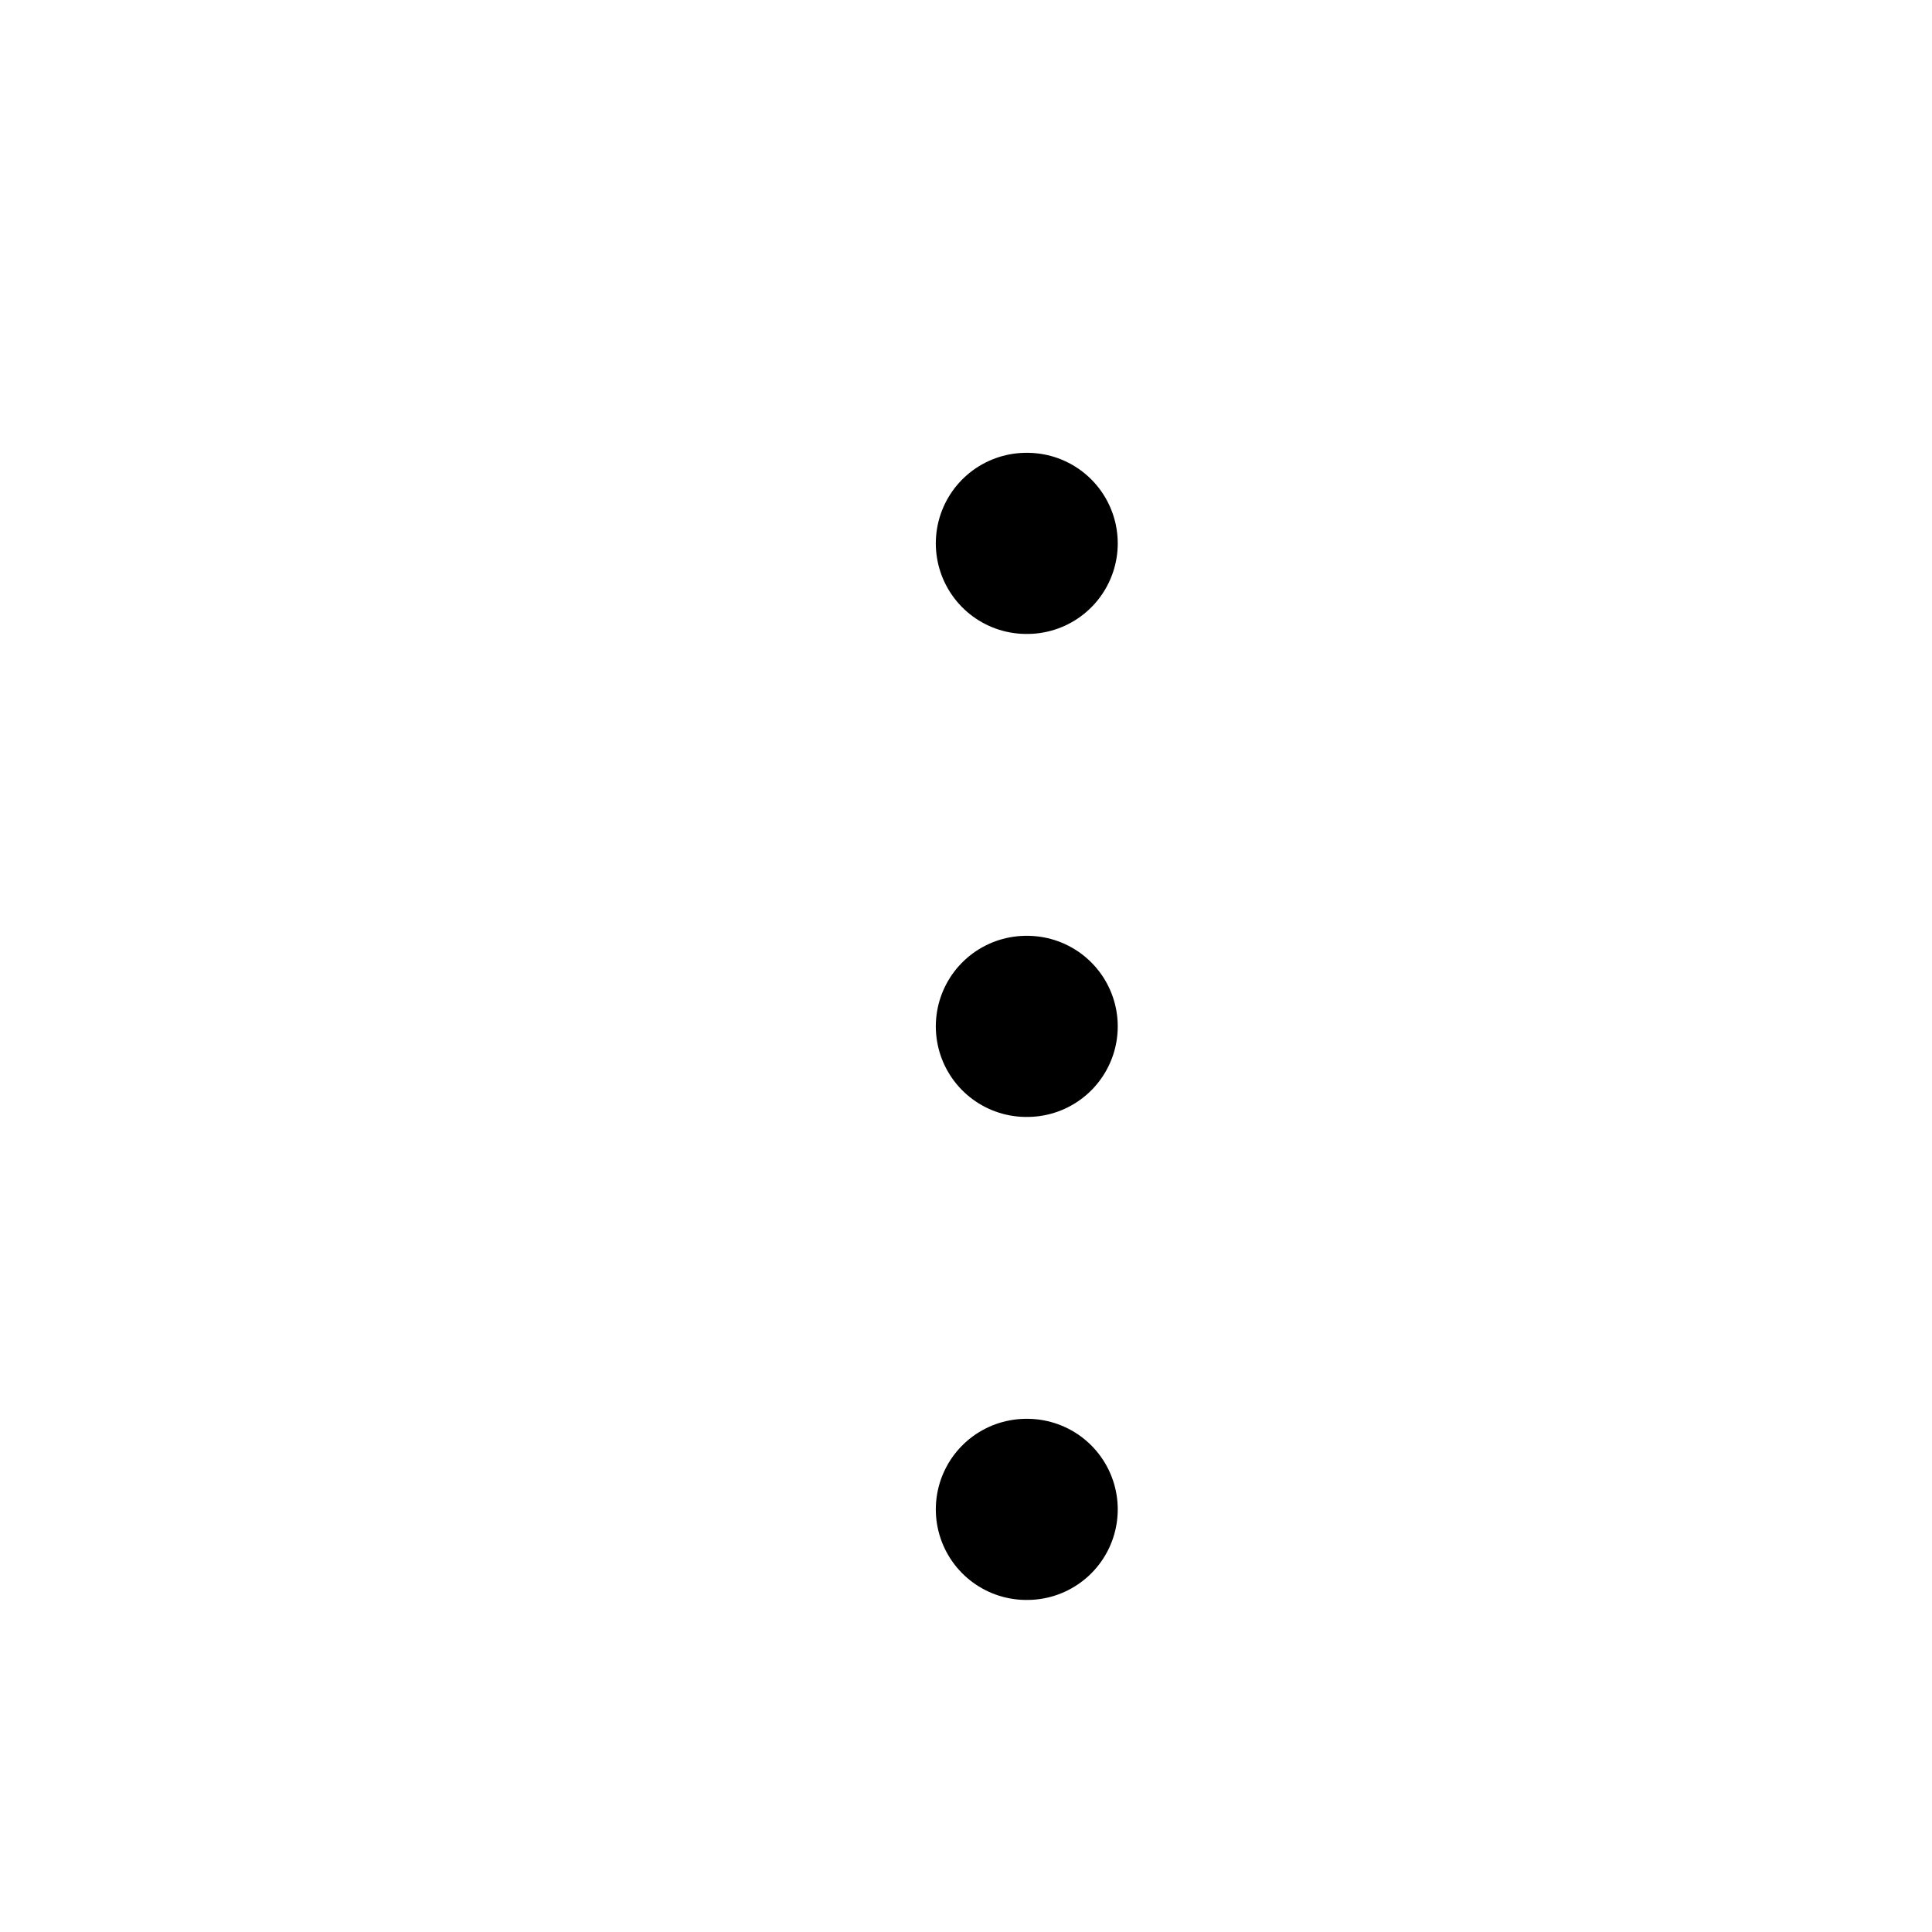
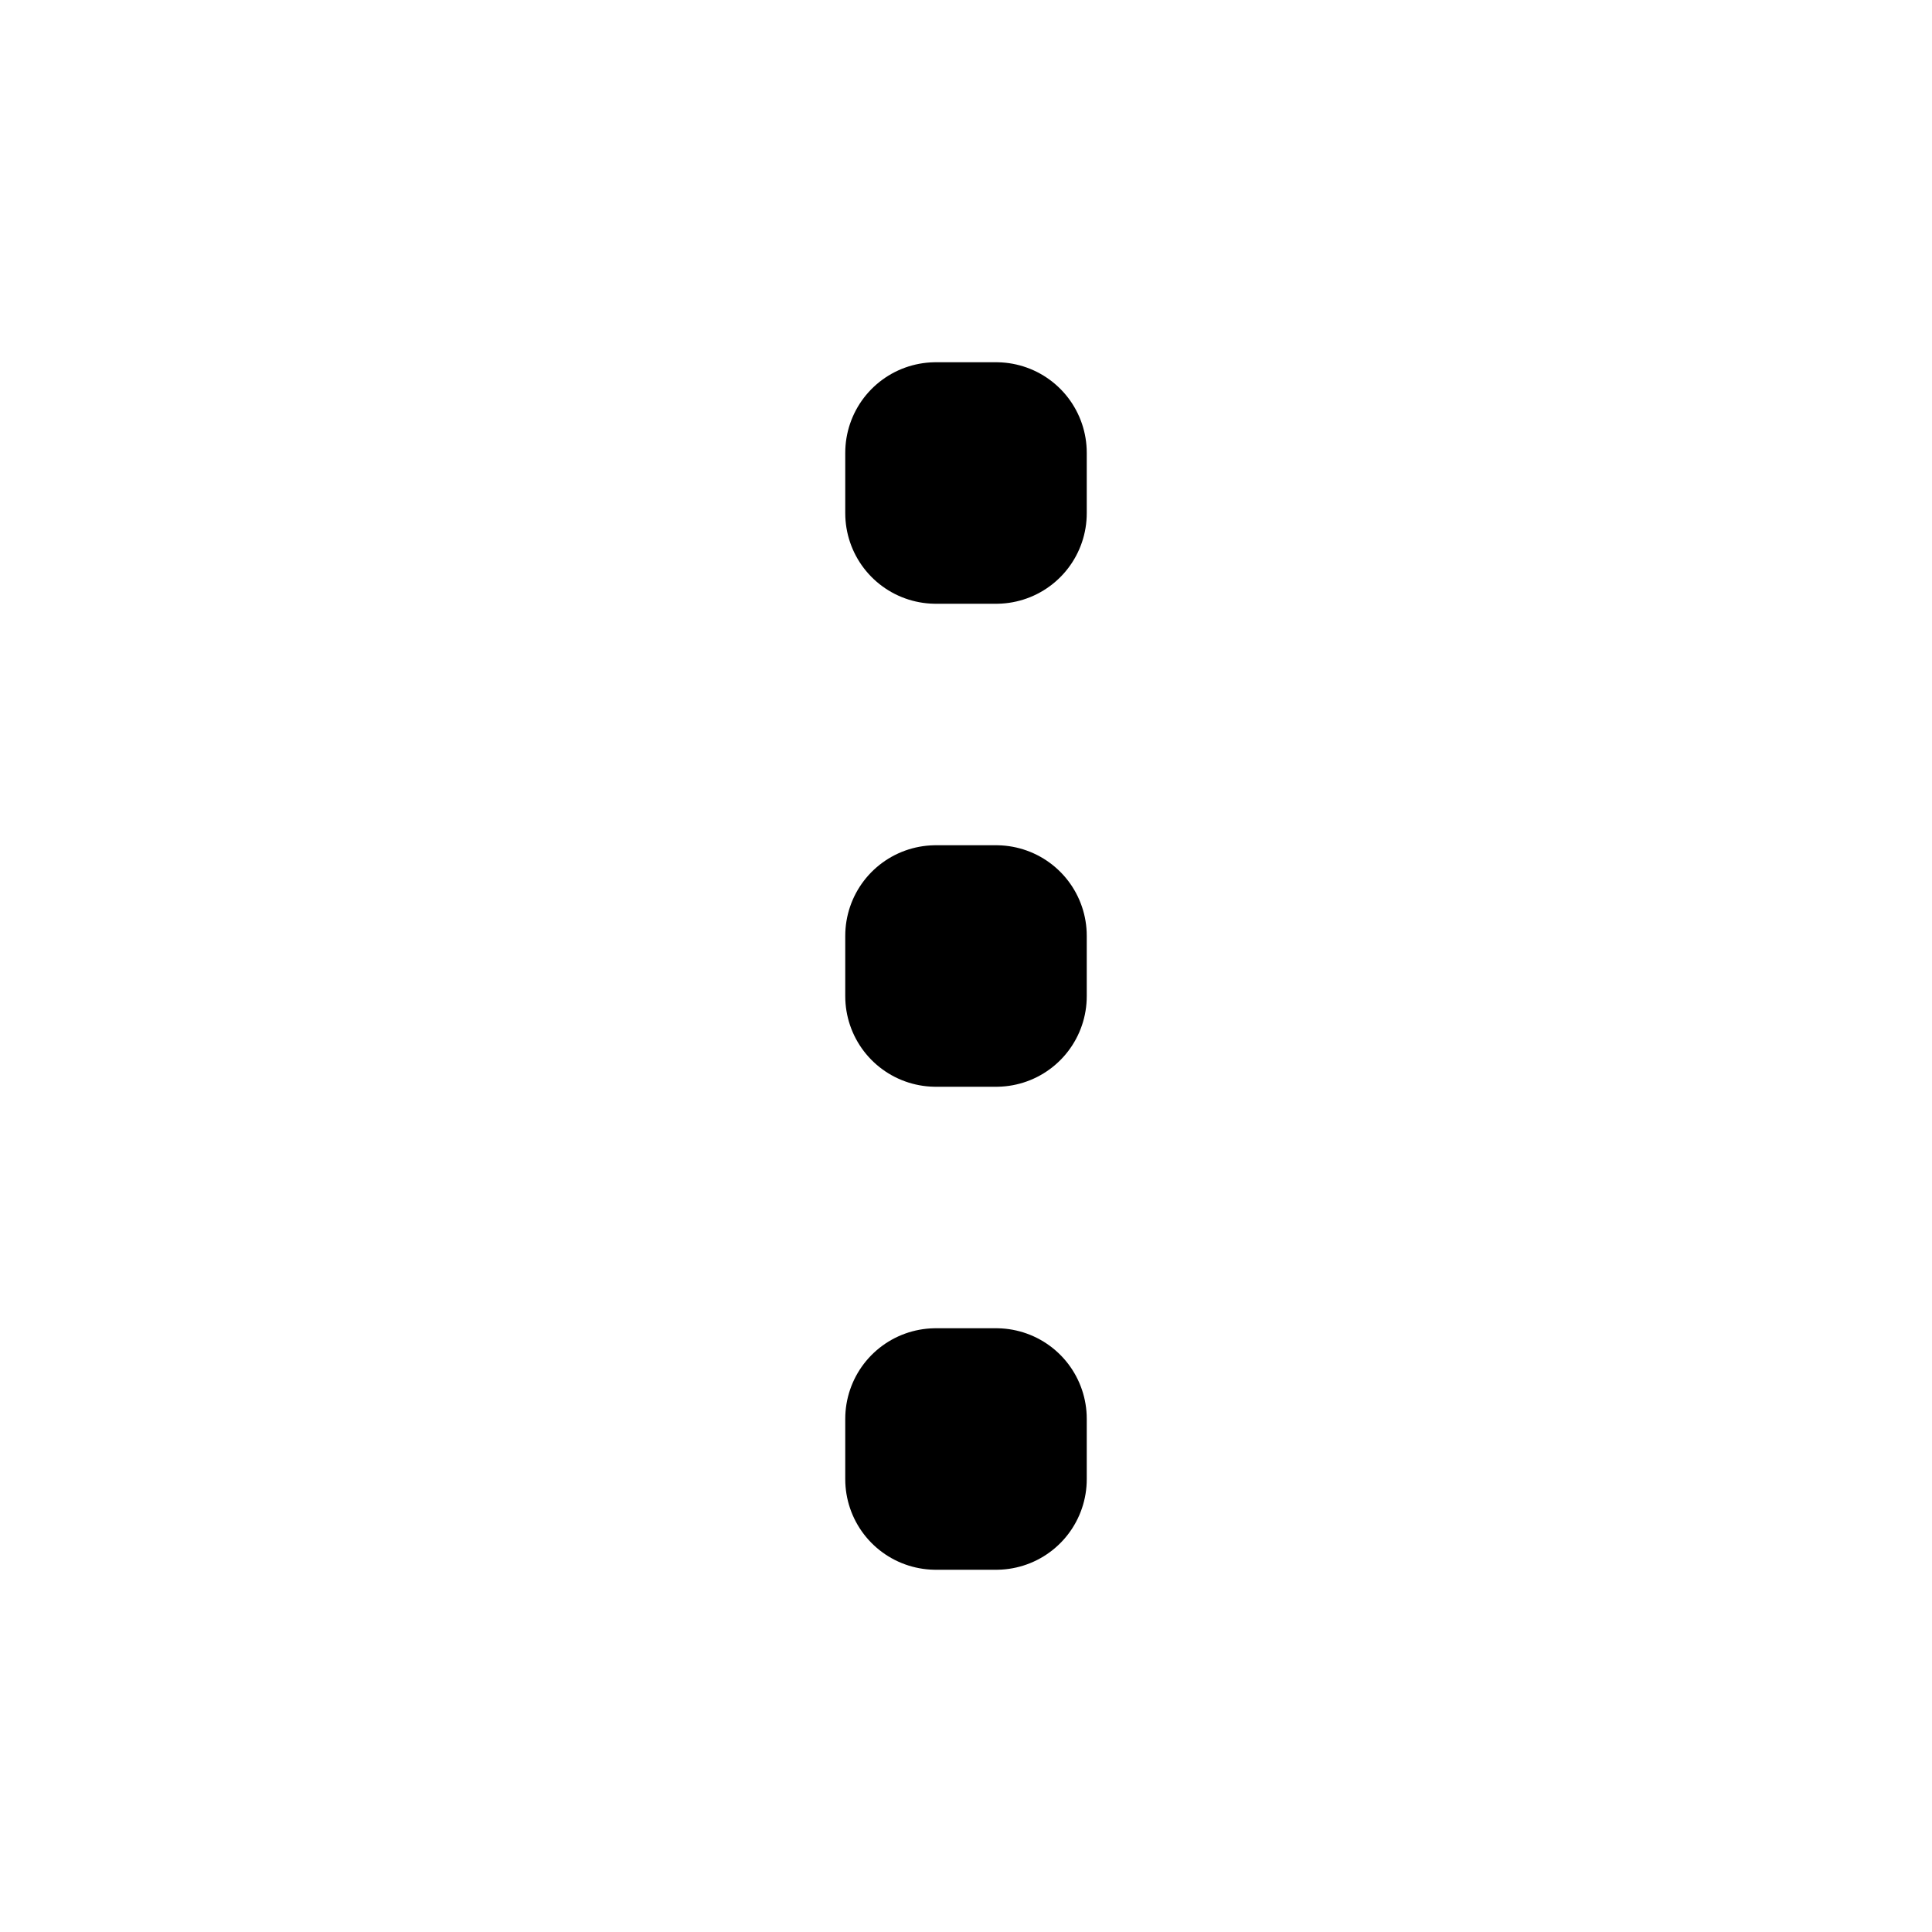
<svg xmlns="http://www.w3.org/2000/svg" width="16" height="16" viewBox="0 0 24 24" fill="none" stroke="currentColor" stroke-width="2.25" stroke-linecap="round" stroke-linejoin="round">
-   <path d="M12.75 6.75h.01" />
-   <path d="M12.75 12.75h.01" />
-   <path d="M12.75 18.75h.01" />
+   <path d="M11.625 5.625h.75v.75h-.75Z" />
+   <path d="M11.625 11.625h.75v.75h-.75Z" />
+   <path d="M11.625 17.625h.75v.75h-.75Z" />
</svg>
